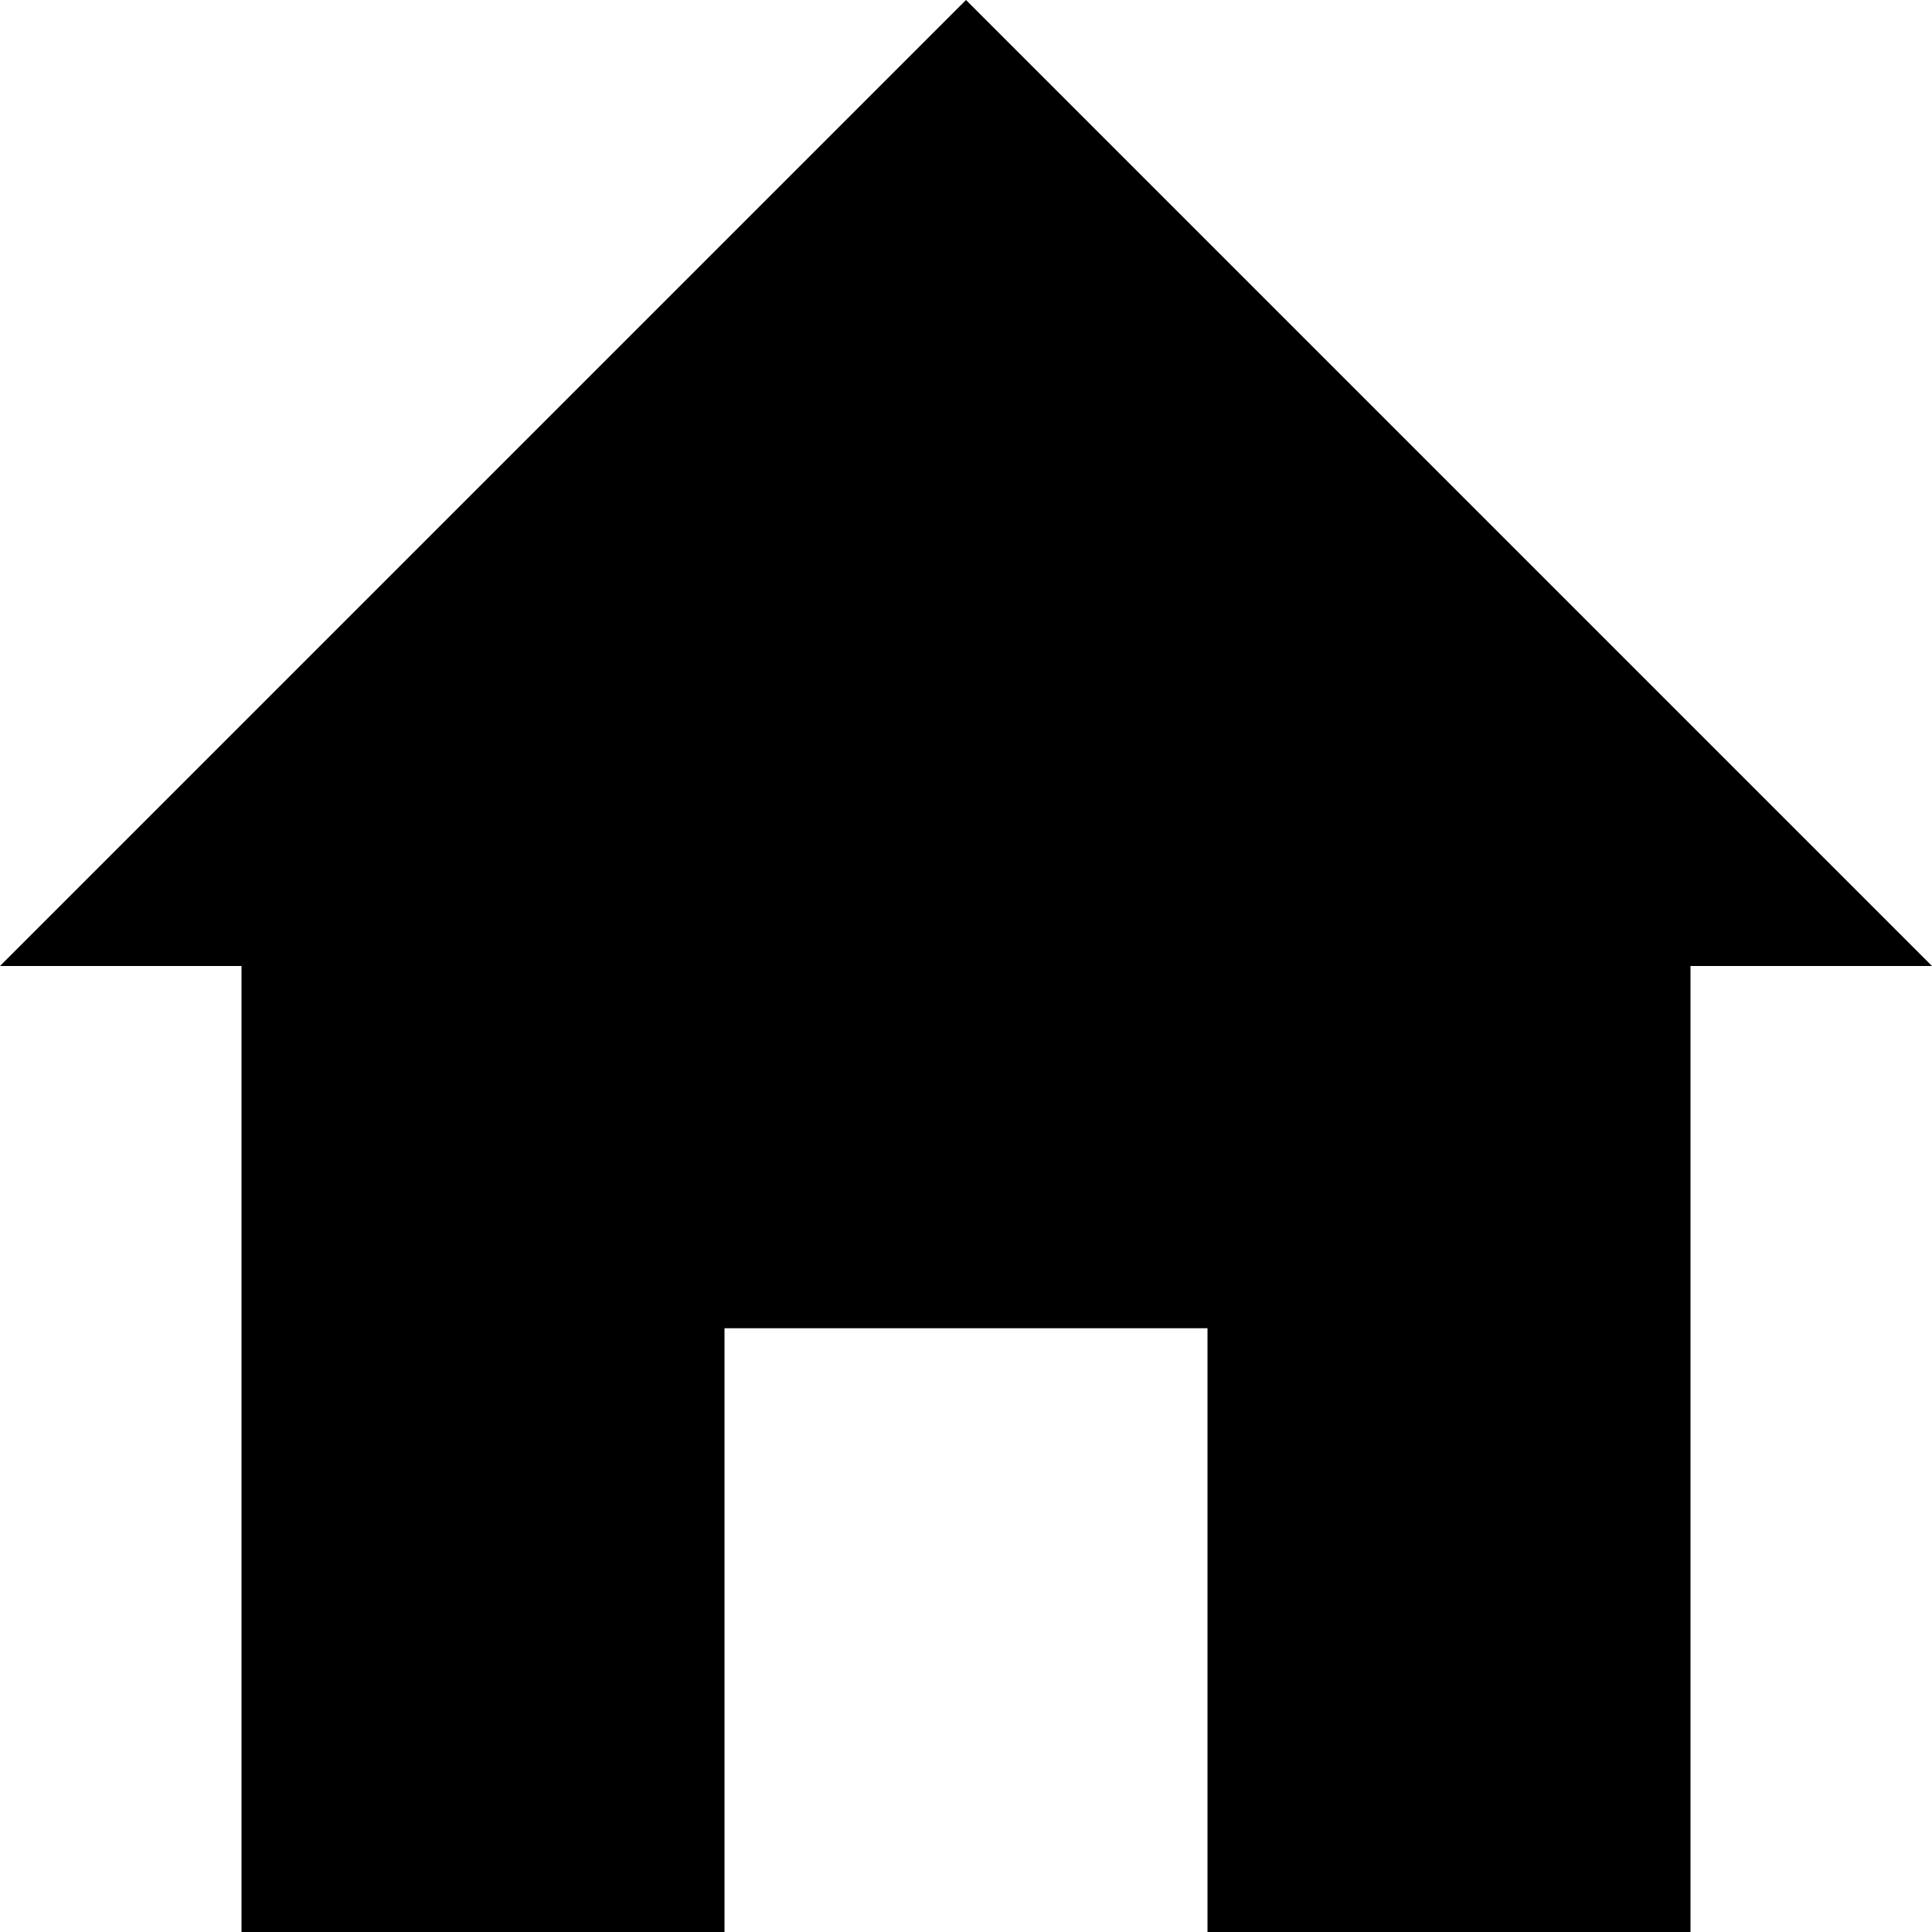
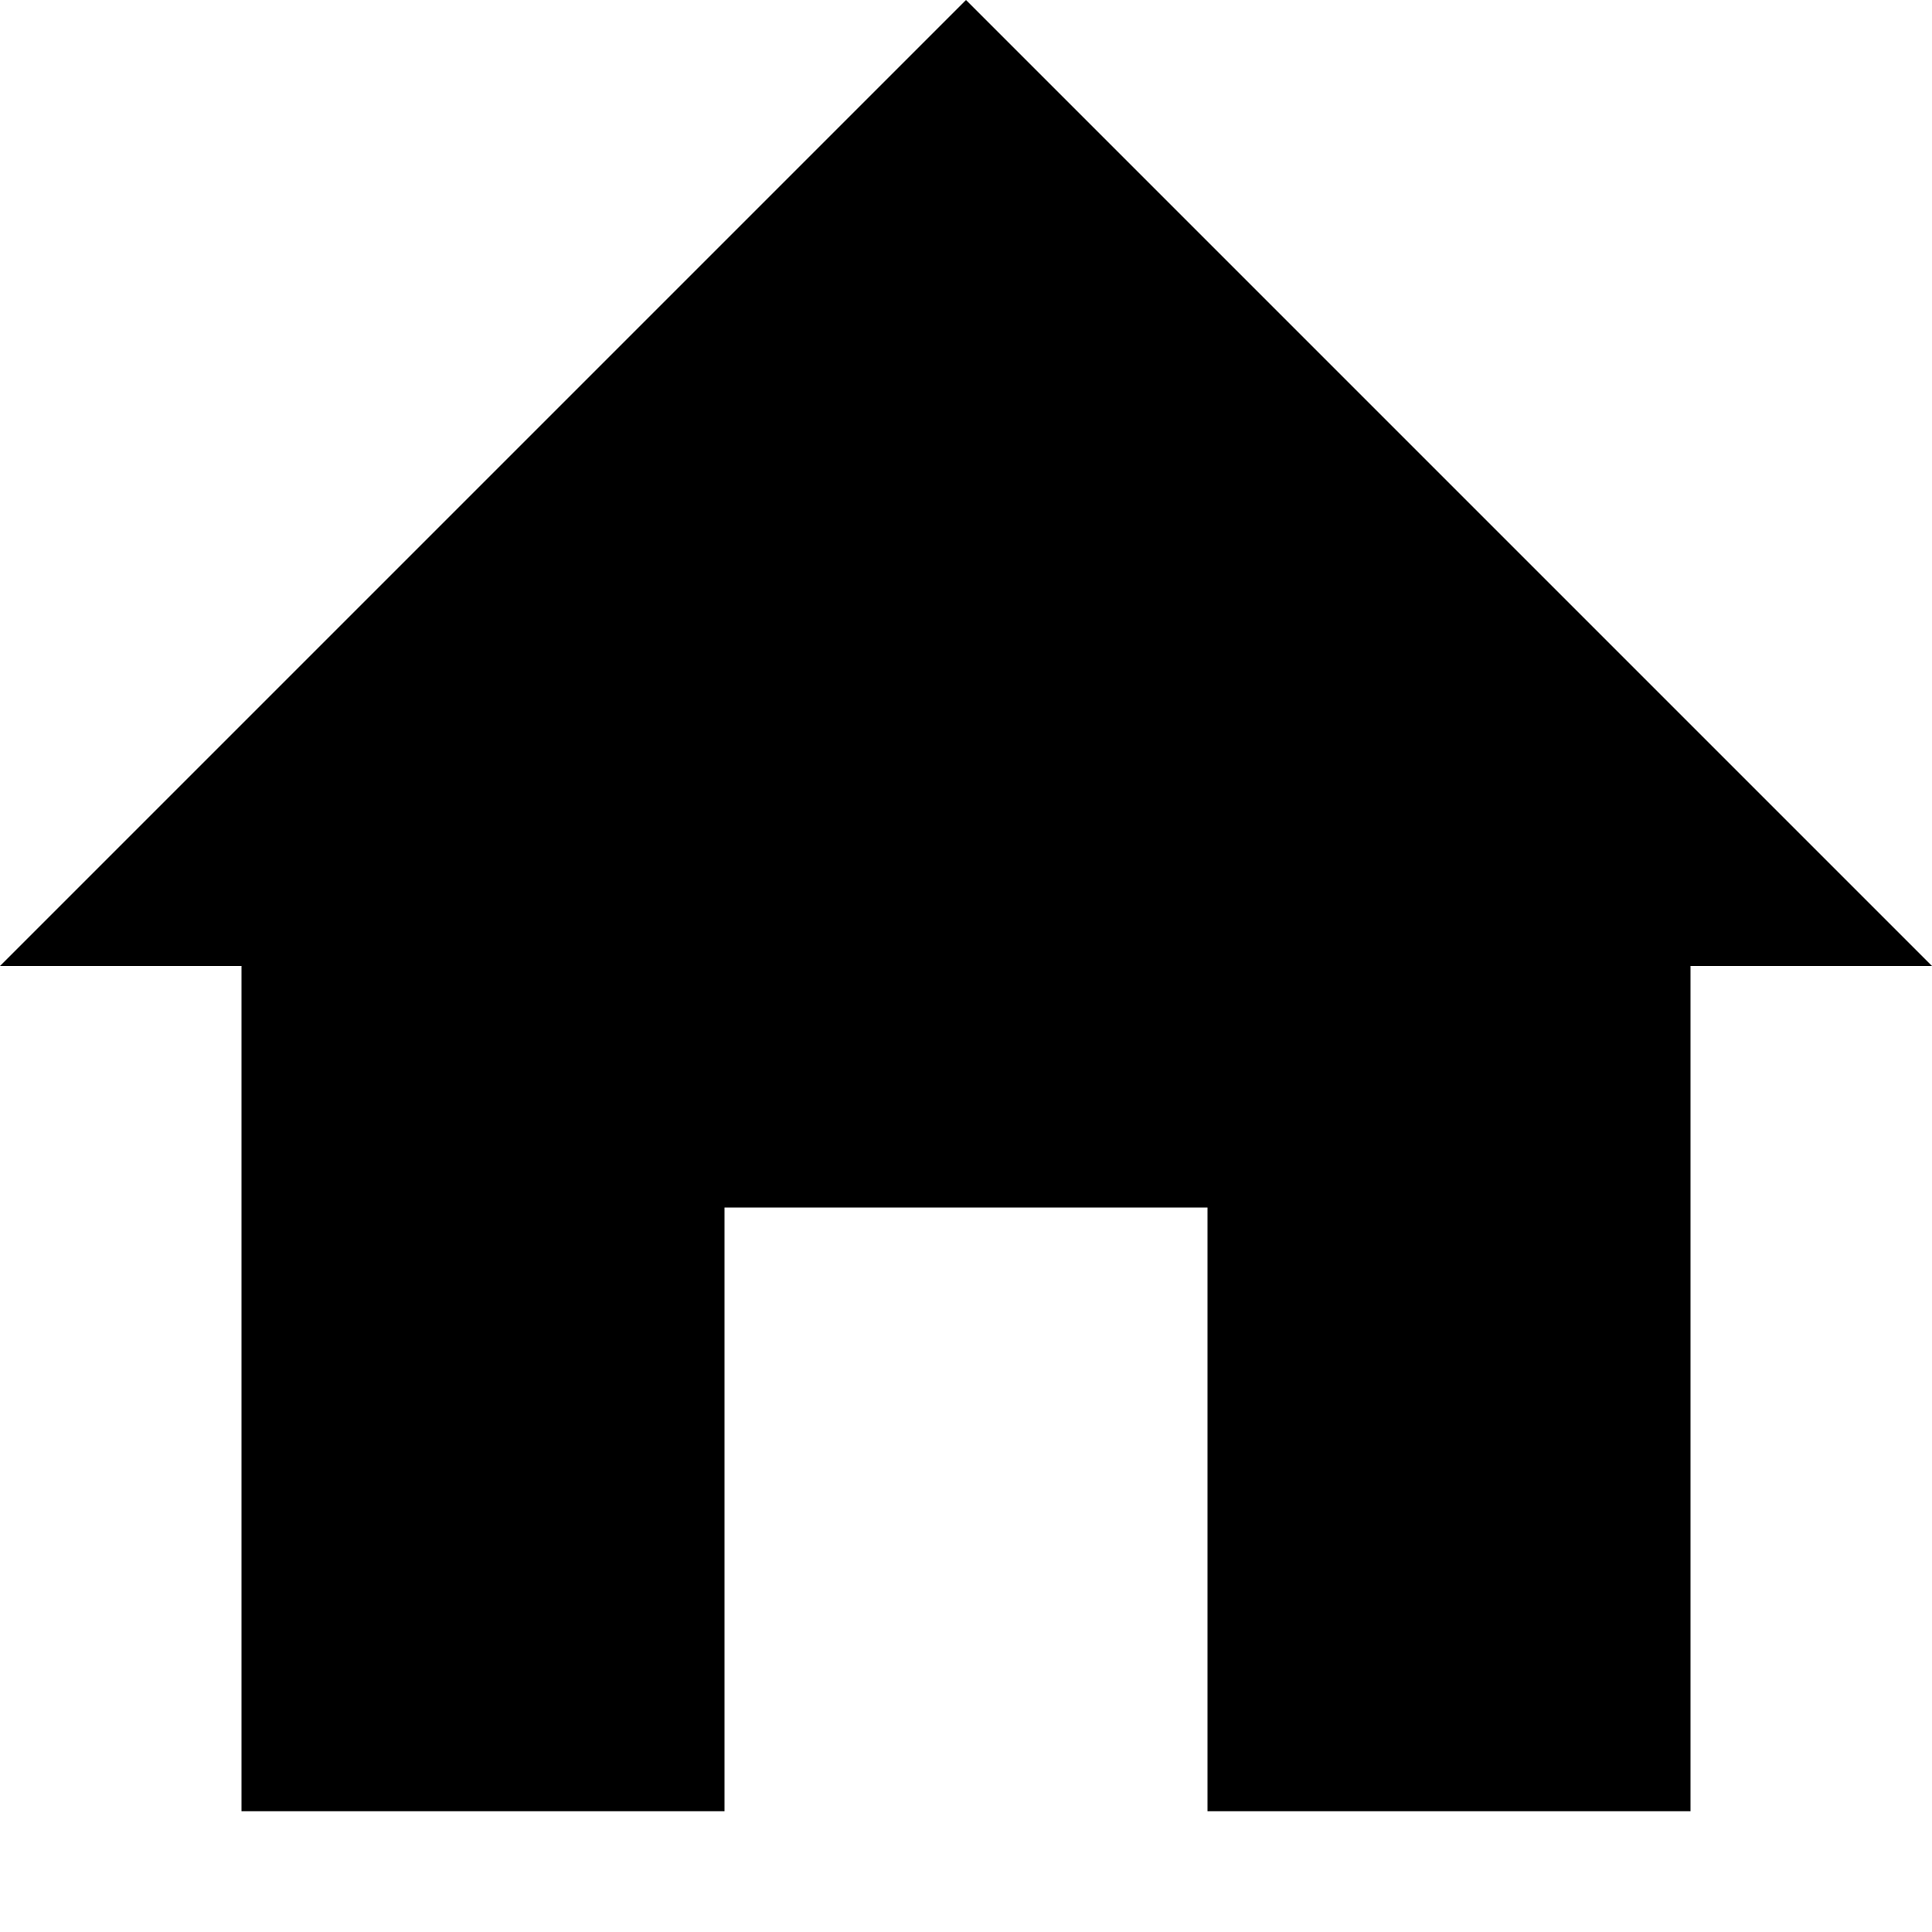
<svg xmlns="http://www.w3.org/2000/svg" viewBox="0 0 32 32">
-   <path d="       M16 0       L32 16       L28 16       L28 32       L20 32       L20 22       L12 22       L12 32       L4 32       L4 16       L0 16       Z     " />
+   <path d="       M16 0       L32 16       L28 16       L28 30       L20 30       L20 20       L12 20       L12 30       L4 30       L4 16       L0 16       Z     " />
</svg>
